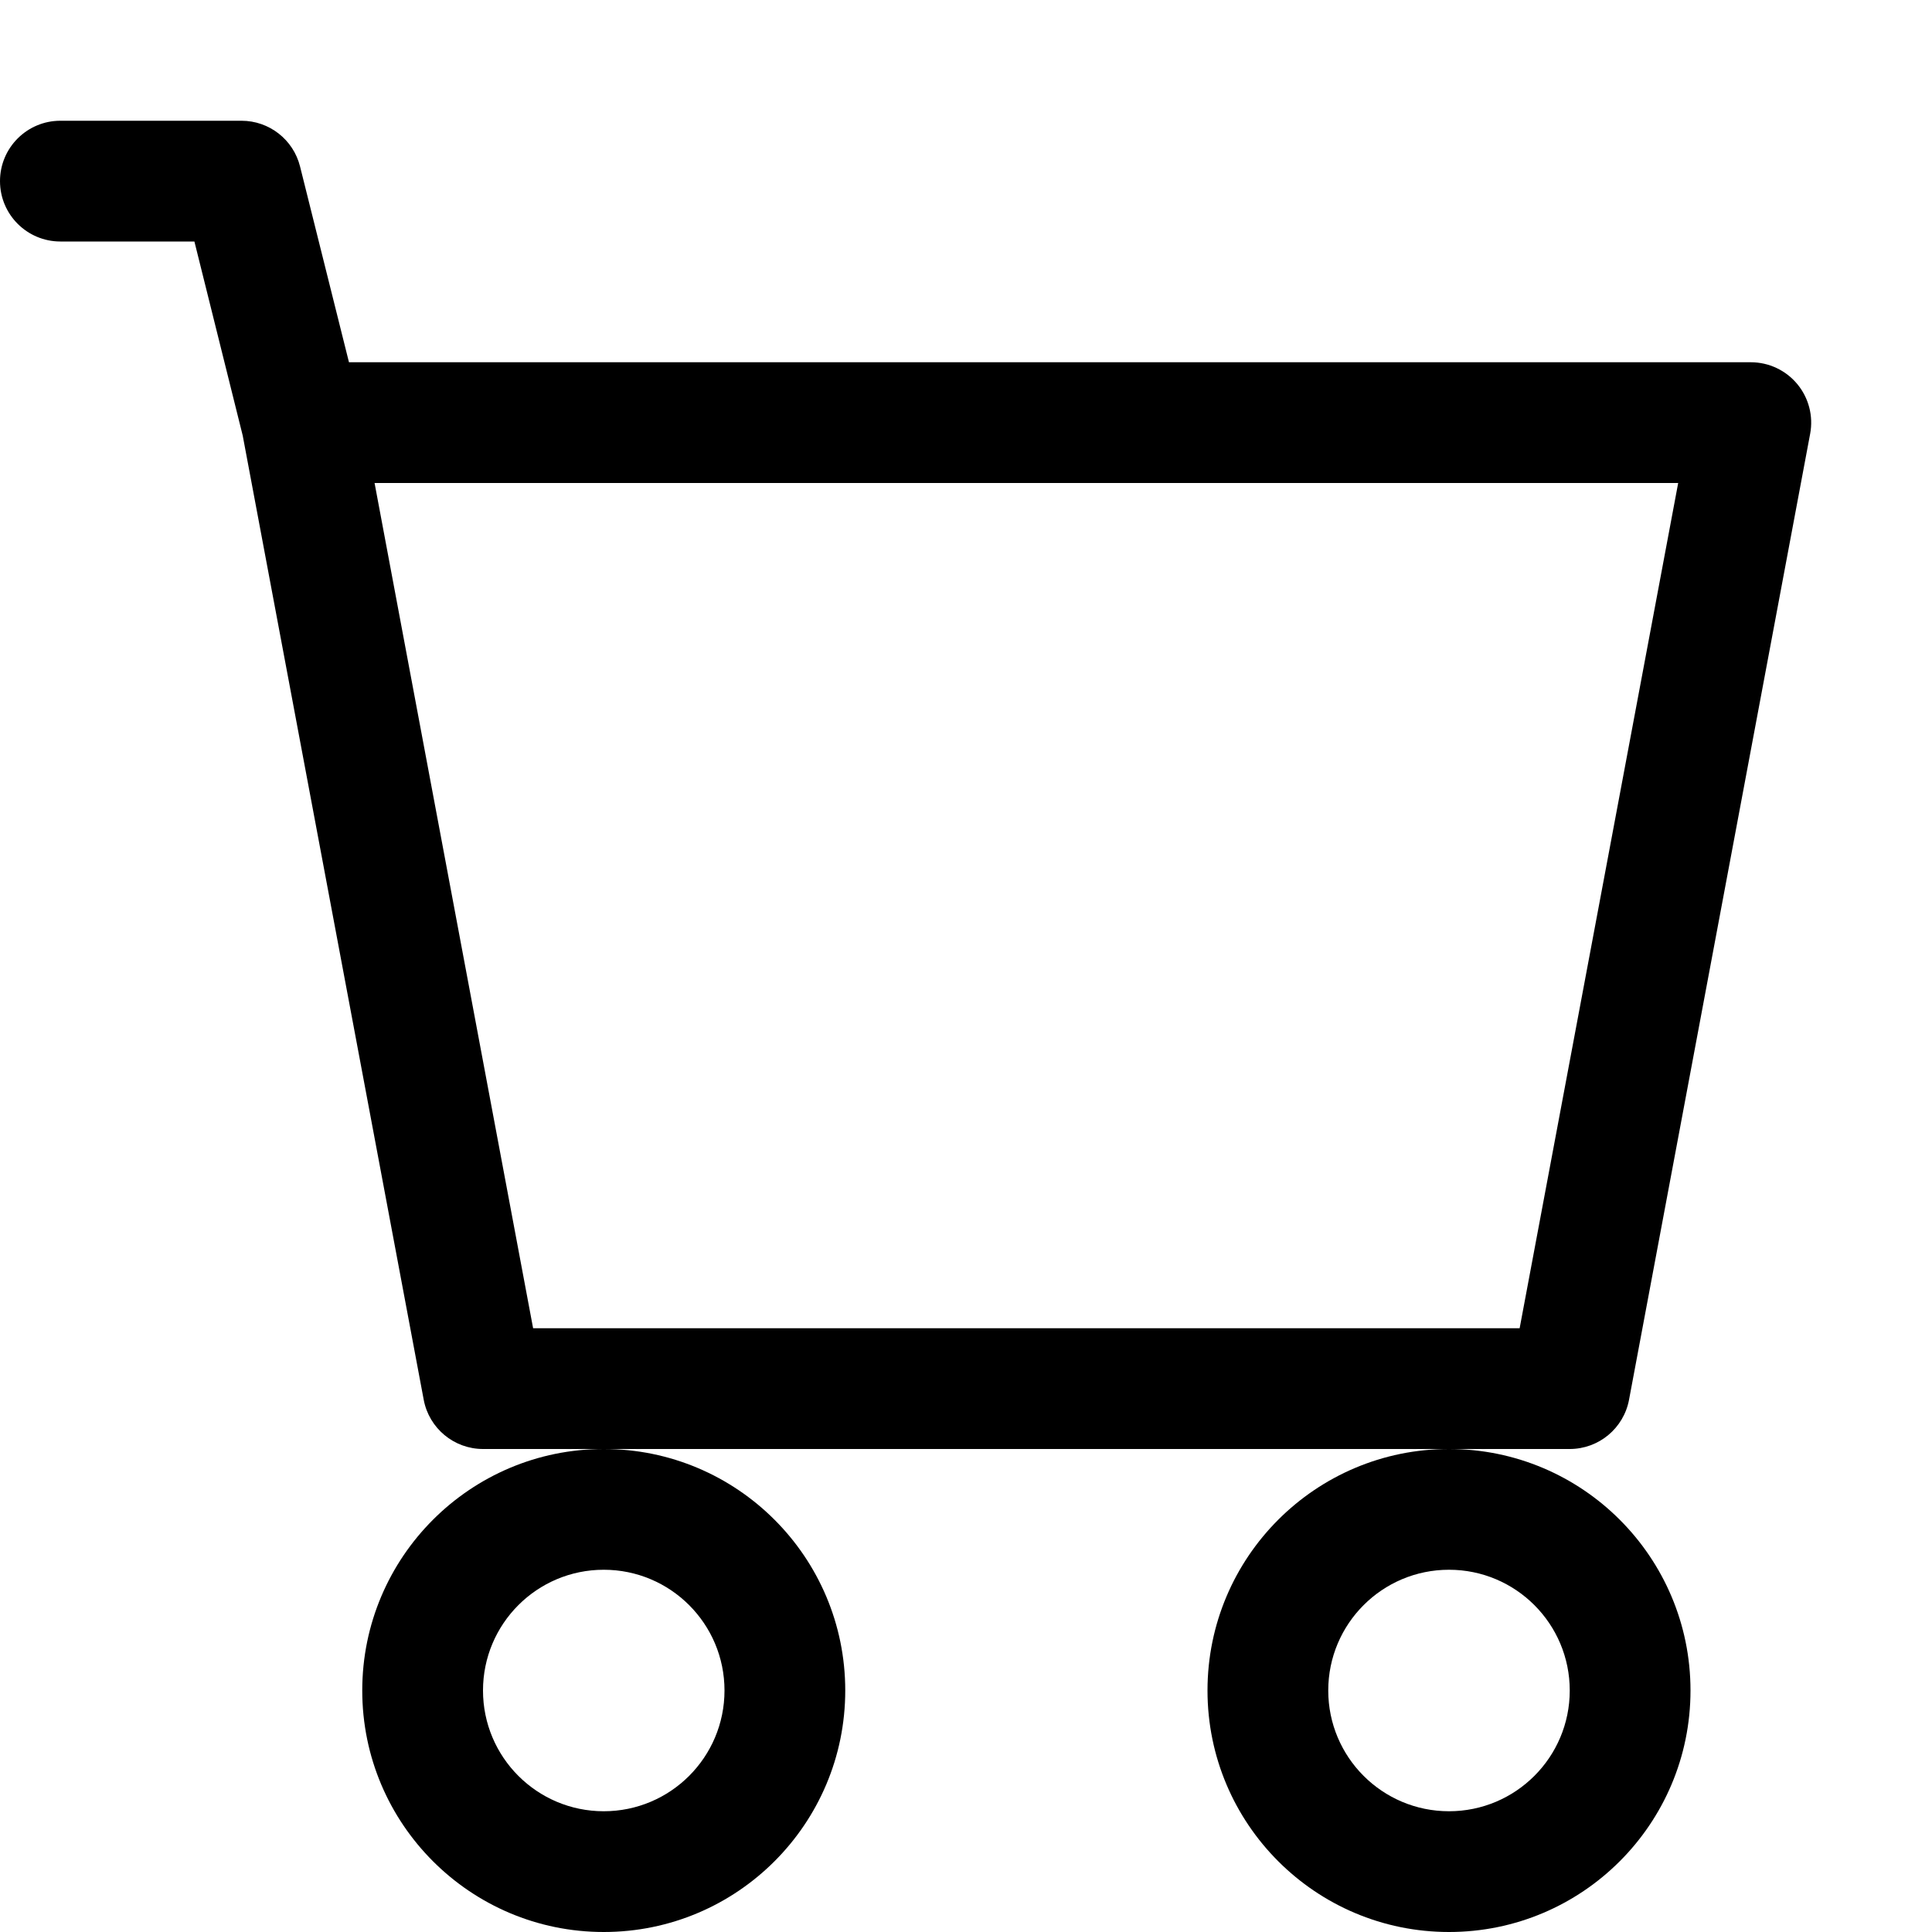
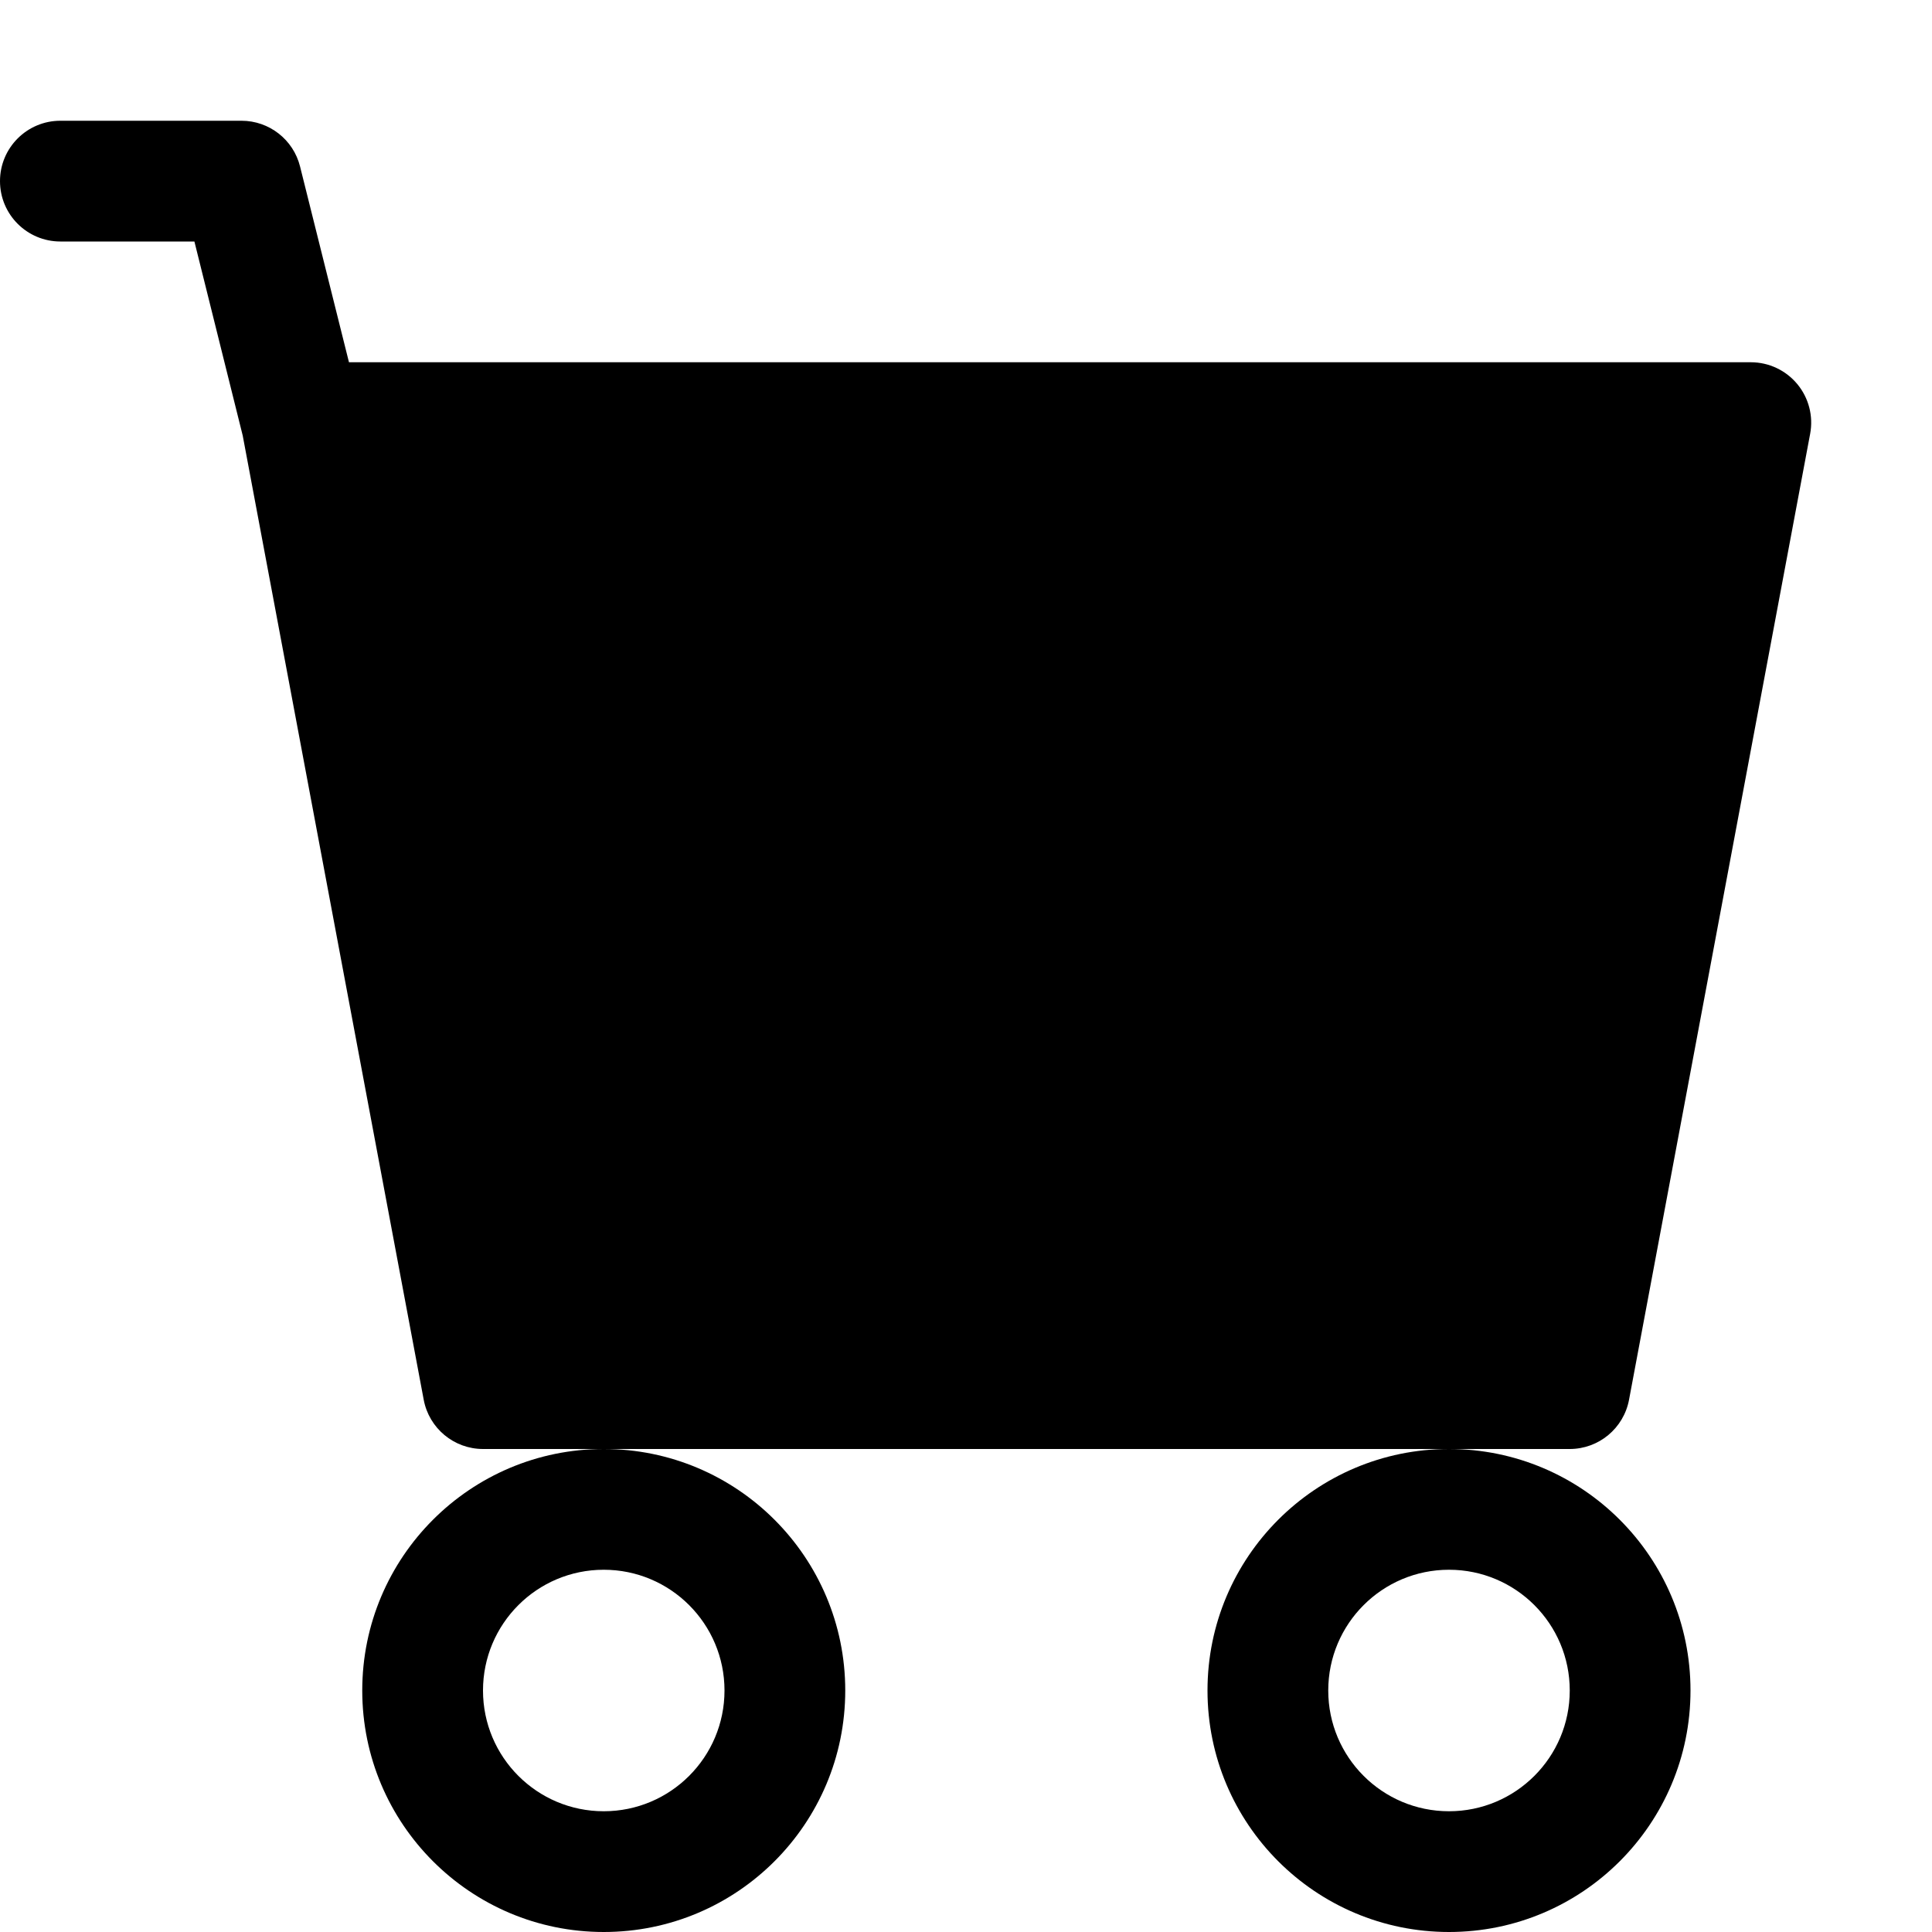
- <svg xmlns="http://www.w3.org/2000/svg" width="16" height="16" fill="currentColor" class="bi bi-cart" viewBox="0 0 16 16">
-   <path d="M0 1.5A.5.5 0 0 1 .5 1H2a.5.5 0 0 1 .485.379L2.89 3H14.5a.5.5 0 0 1 .491.592l-1.5 8A.5.5 0 0 1 13 12H4a.5.5 0 0 1-.491-.408L2.01 3.607 1.61 2H.5a.5.5 0 0 1-.5-.5M3.102 4l1.313 7h8.17l1.313-7zM5 12a2 2 0 1 0 0 4 2 2 0 0 0 0-4m7 0a2 2 0 1 0 0 4 2 2 0 0 0 0-4m-7 1a1 1 0 1 1 0 2 1 1 0 0 1 0-2m7 0a1 1 0 1 1 0 2 1 1 0 0 1 0-2" />
+ <svg xmlns="http://www.w3.org/2000/svg" width="16" height="16" fill="currentColor" class="bi bi-cart-fill" viewBox="0 0 16 16">
+   <path d="M0 1.5A.5.5 0 0 1 .5 1H2a.5.5 0 0 1 .485.379L2.89 3H14.5a.5.5 0 0 1 .491.592l-1.5 8A.5.5 0 0 1 13 12H4a.5.5 0 0 1-.491-.408L2.01 3.607 1.61 2H.5a.5.5 0 0 1-.5-.5M5 12a2 2 0 1 0 0 4 2 2 0 0 0 0-4m7 0a2 2 0 1 0 0 4 2 2 0 0 0 0-4m-7 1a1 1 0 1 1 0 2 1 1 0 0 1 0-2m7 0a1 1 0 1 1 0 2 1 1 0 0 1 0-2" />
</svg>
